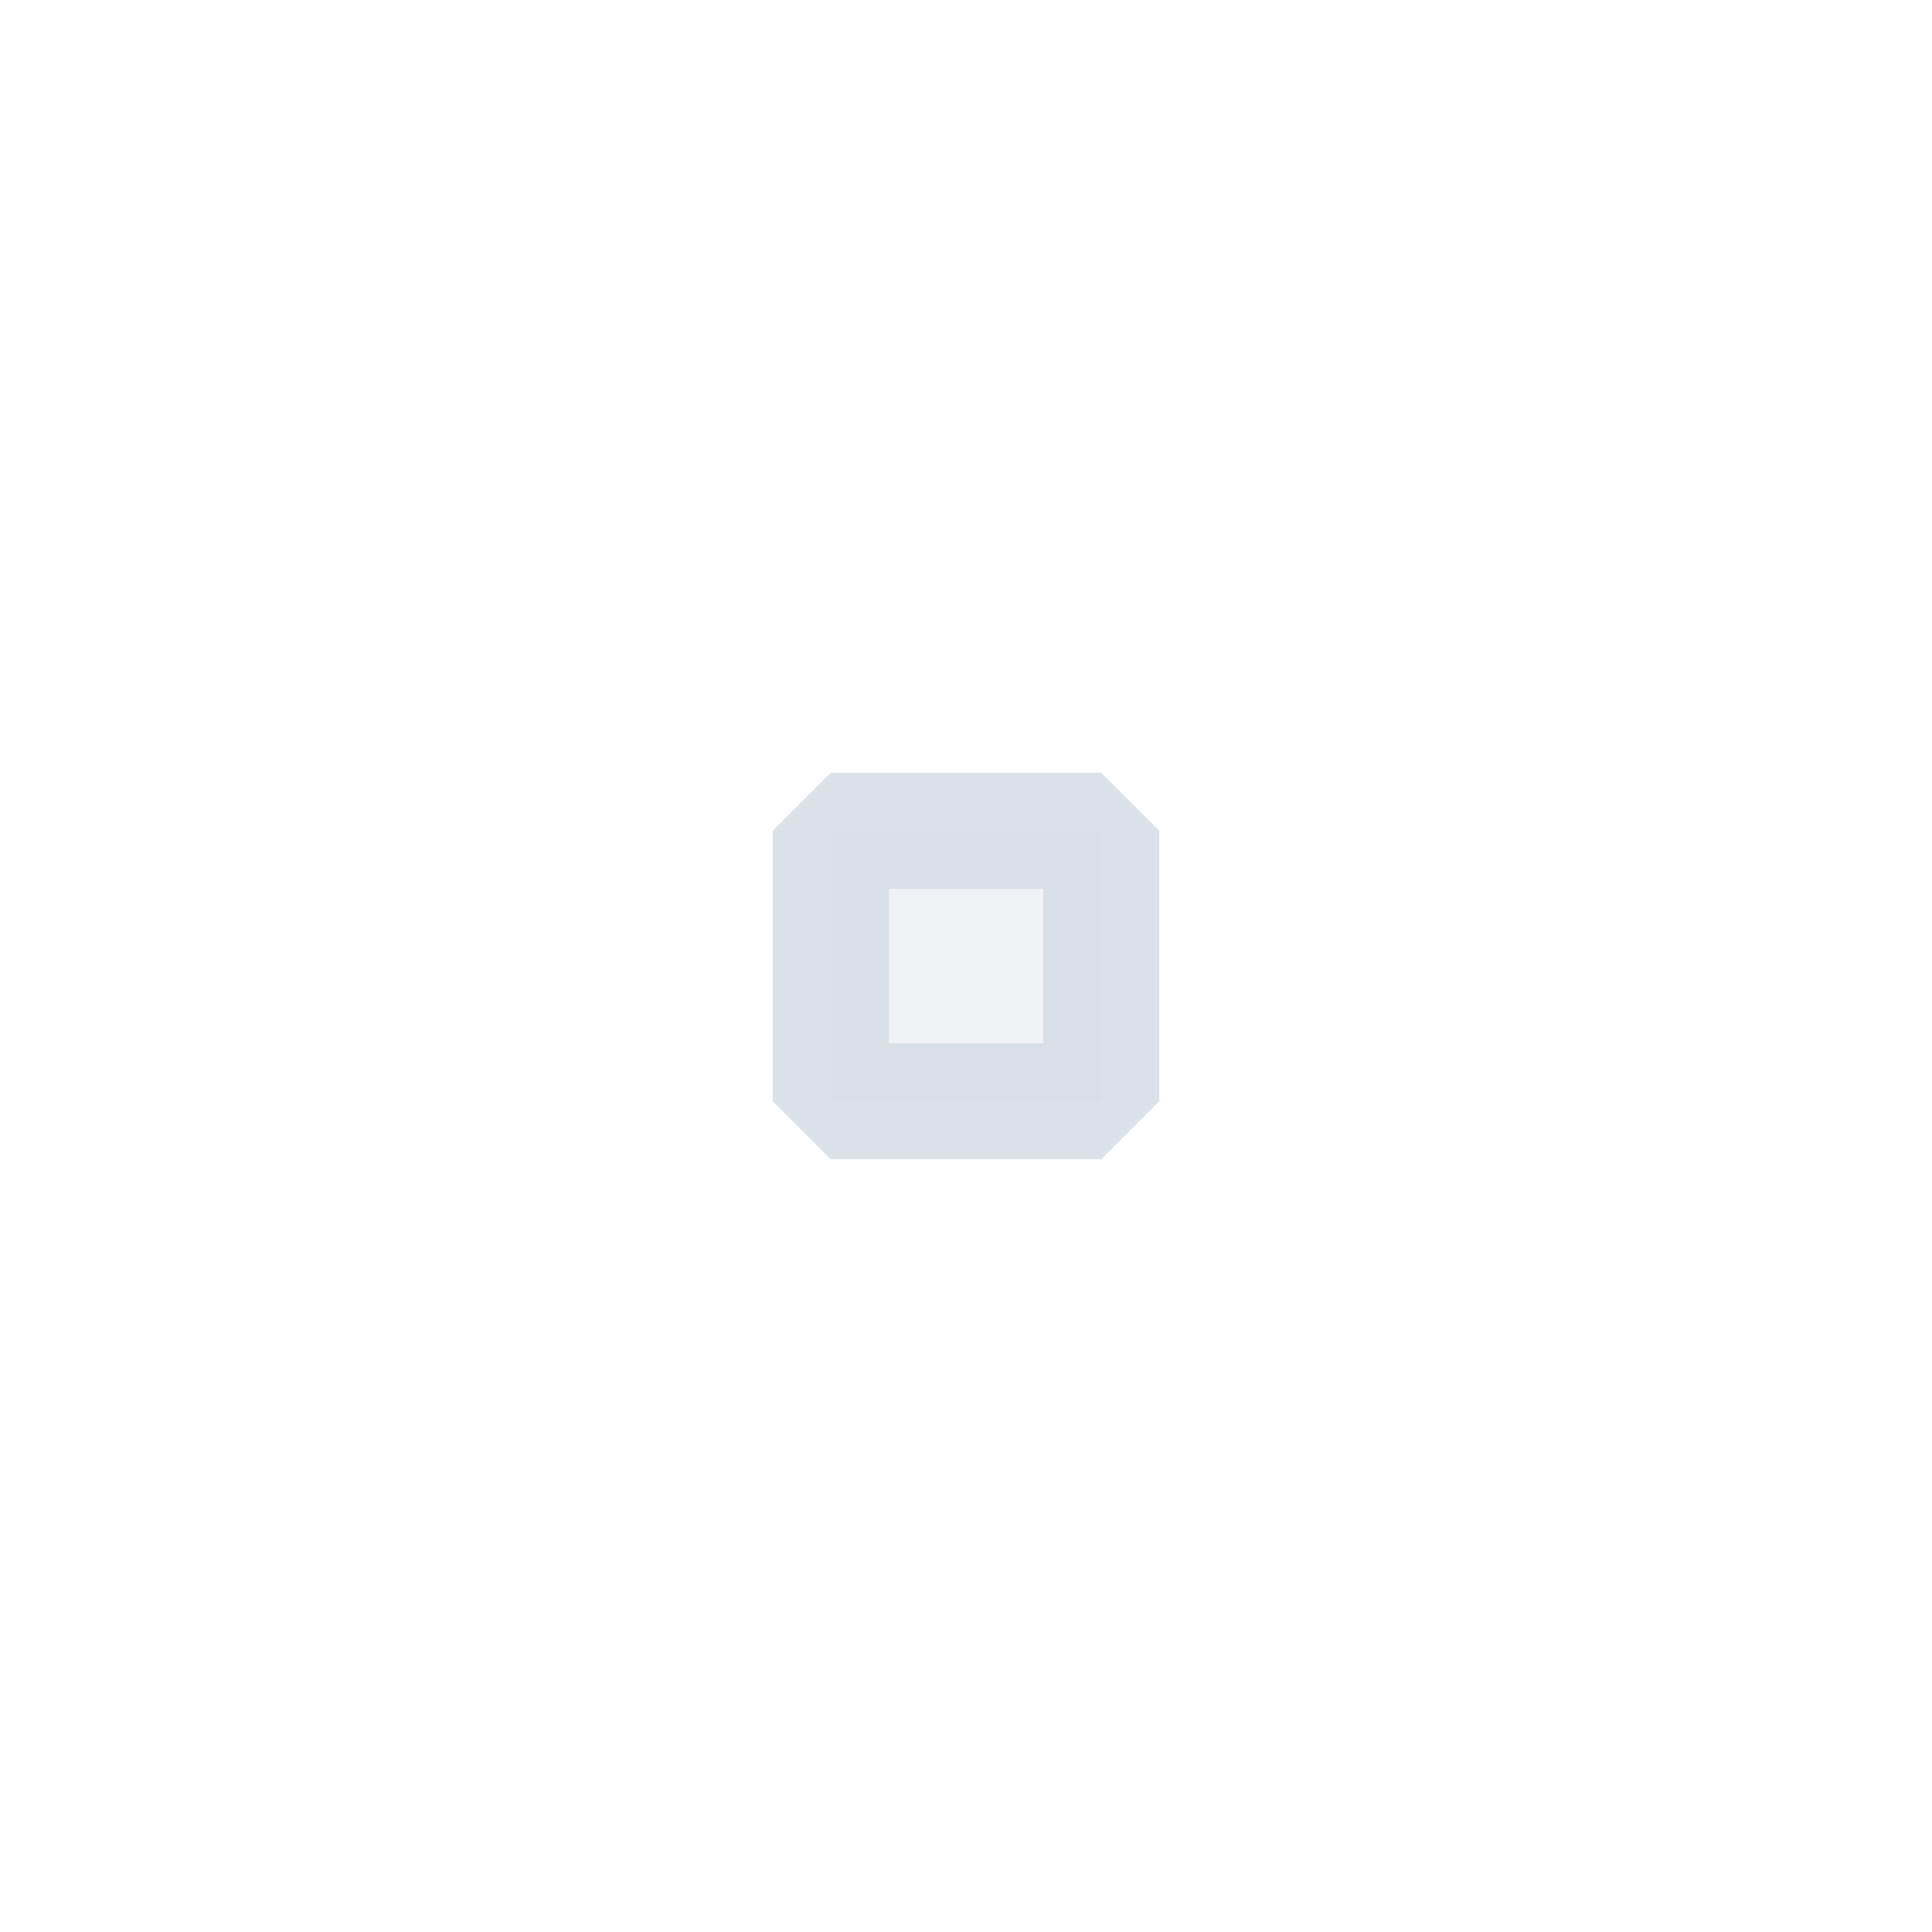
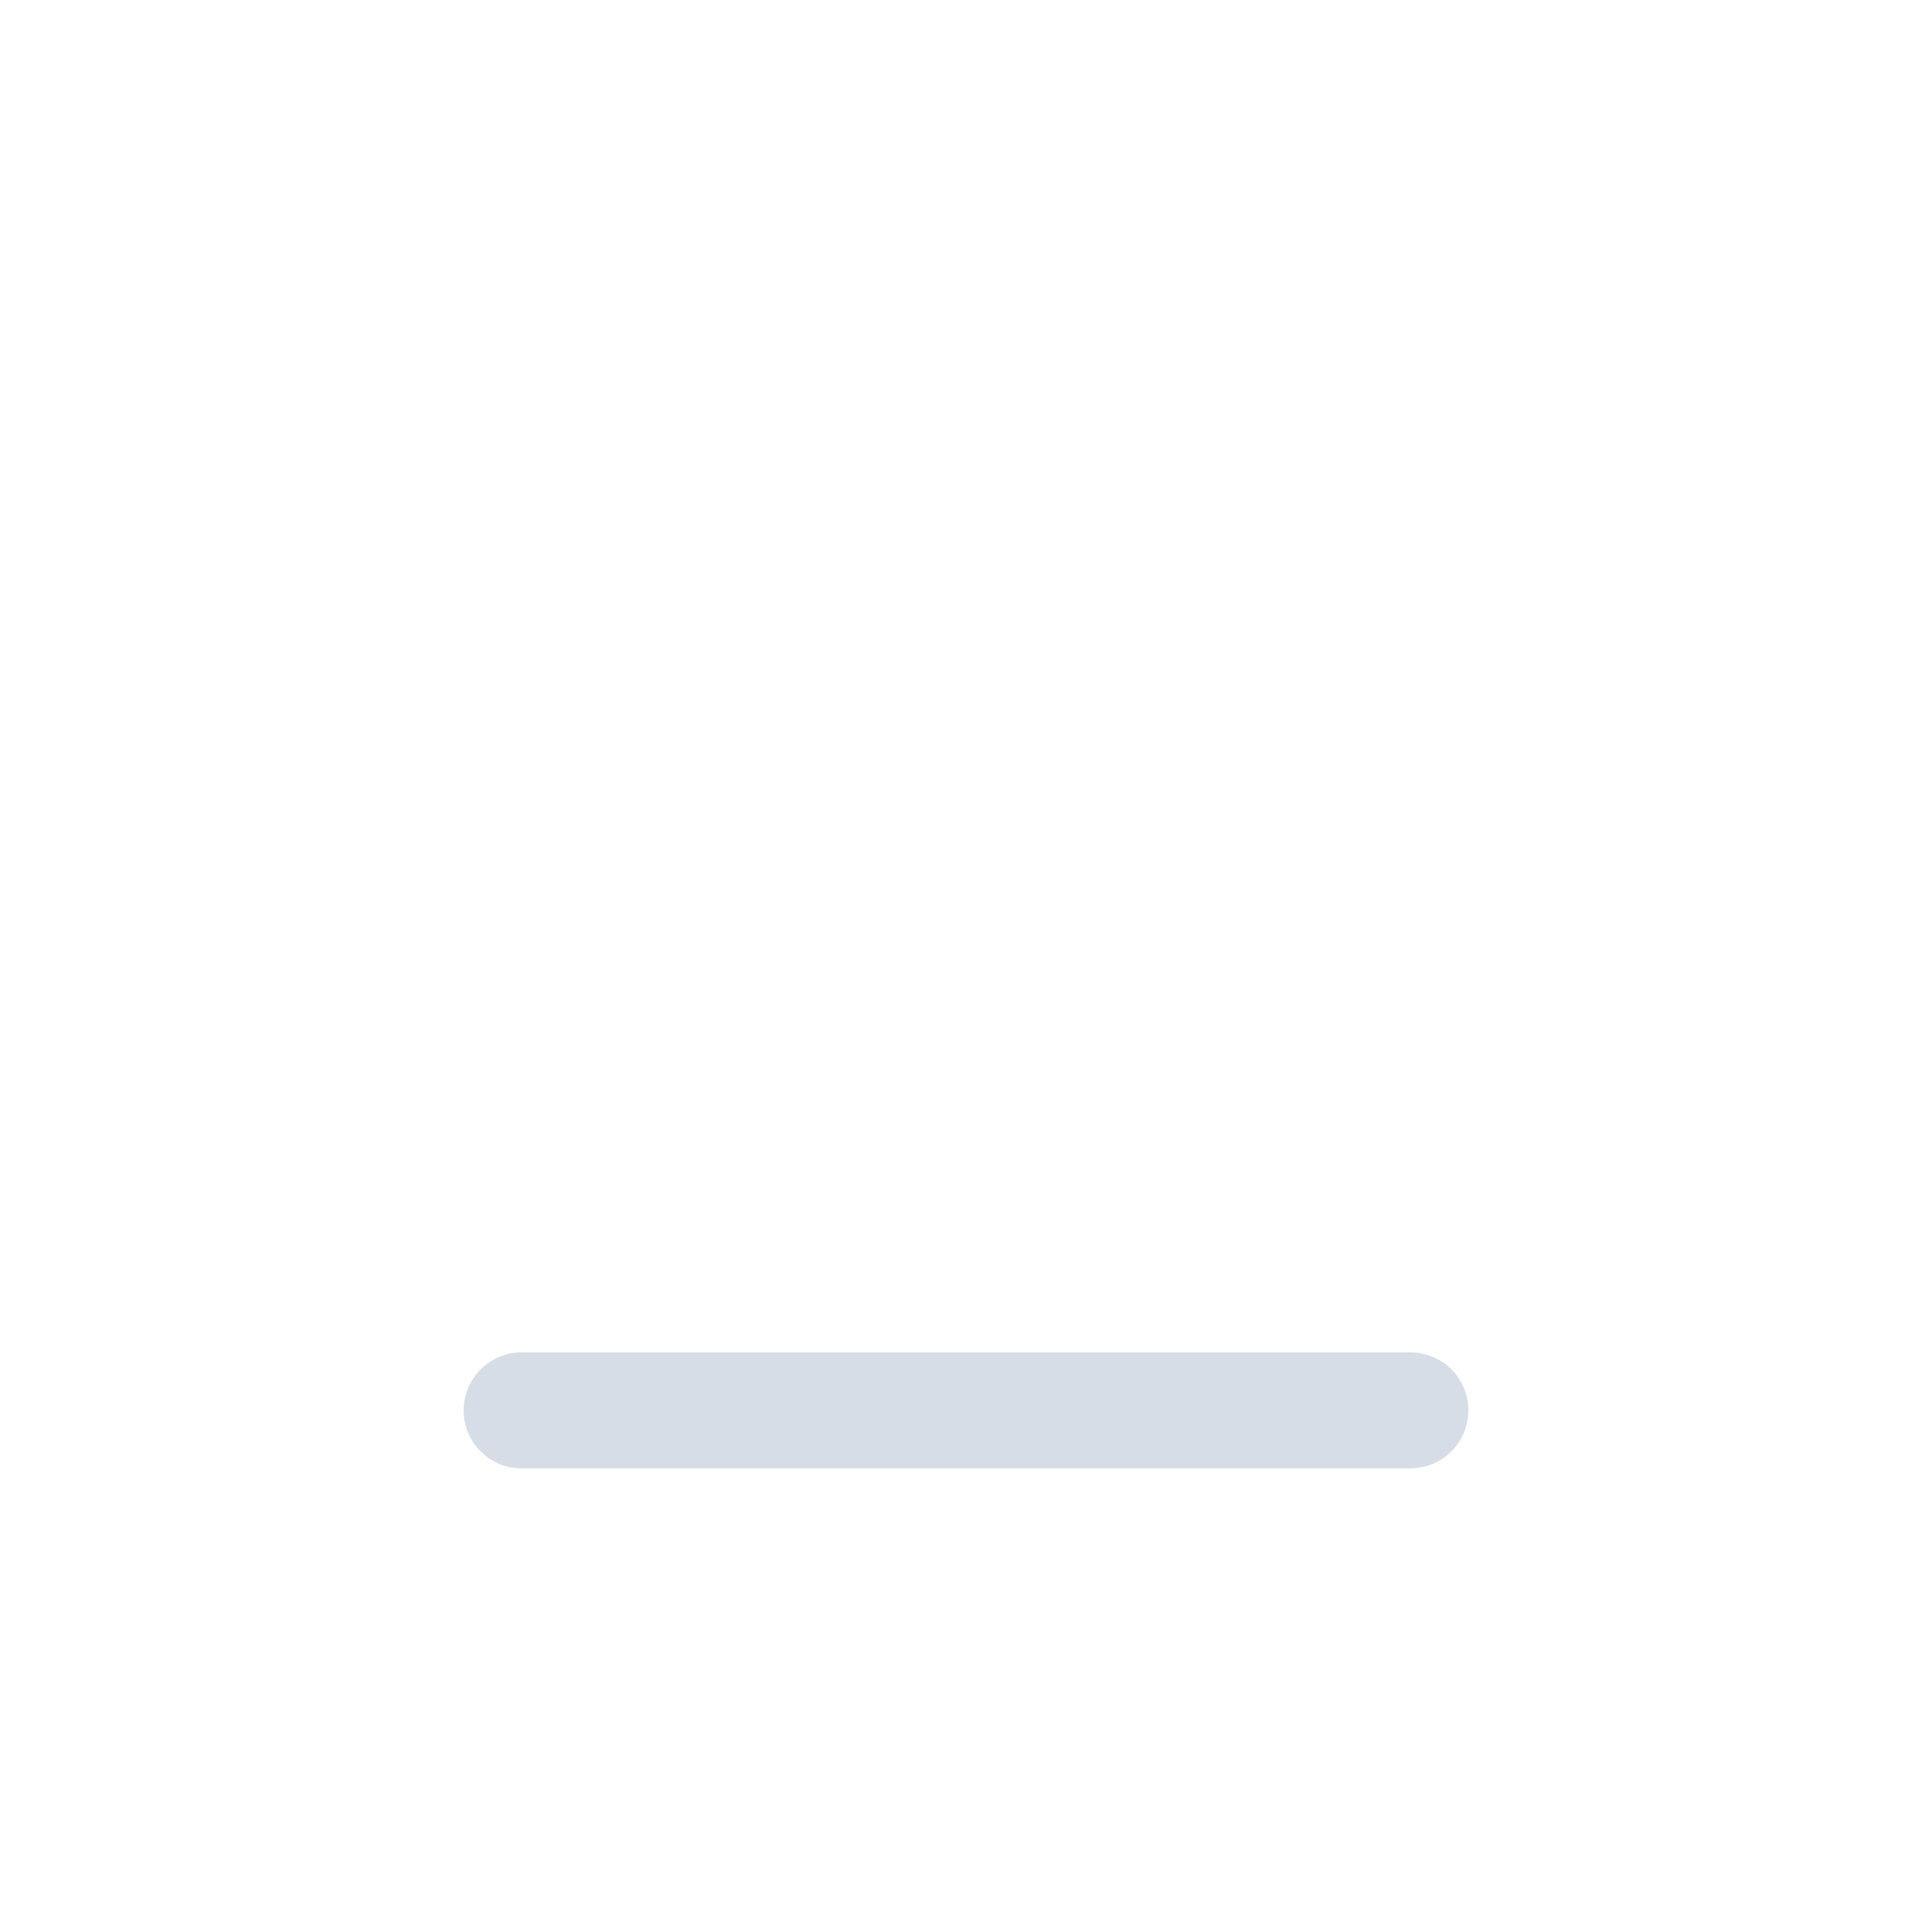
<svg xmlns="http://www.w3.org/2000/svg" viewBox="0 0 50 50" version="1.2" baseProfile="tiny">
  <defs>
</defs>
  <g fill="none" stroke="black" stroke-width="1" fill-rule="evenodd" stroke-linecap="square" stroke-linejoin="bevel">
    <g fill="none" stroke="#000000" stroke-opacity="1" stroke-width="1" stroke-linecap="square" stroke-linejoin="bevel" transform="matrix(1,0,0,1,0,0)" font-family="IBM Plex Sans" font-size="10" font-weight="400" font-style="normal">
</g>
    <g fill="none" stroke="#d3dae3" stroke-opacity="1" stroke-width="1.001" stroke-linecap="square" stroke-linejoin="bevel" transform="matrix(2.5,0,0,2.5,2.5,2.5)" font-family="IBM Plex Sans" font-size="10" font-weight="400" font-style="normal">
</g>
    <g fill="none" stroke="#d3dae3" stroke-opacity="1" stroke-width="1.001" stroke-linecap="round" stroke-linejoin="miter" stroke-miterlimit="2" transform="matrix(2.5,0,0,2.5,2.5,2.5)" font-family="IBM Plex Sans" font-size="10" font-weight="400" font-style="normal">
</g>
    <g fill="none" stroke="#d3dae3" stroke-opacity="1" stroke-width="1.001" stroke-linecap="round" stroke-linejoin="miter" stroke-miterlimit="2" transform="matrix(2.5,0,0,2.5,2.5,2.5)" font-family="IBM Plex Sans" font-size="10" font-weight="400" font-style="normal">
</g>
-     <g fill="#d3dae3" fill-opacity="0.35" stroke="#d3dae3" stroke-opacity="0.81" stroke-width="1.201" stroke-linecap="round" stroke-linejoin="bevel" transform="matrix(2.5,0,0,2.5,21.5,21.5)" font-family="IBM Plex Sans" font-size="10" font-weight="400" font-style="normal">
-       <rect x="0" y="0" width="2.8" height="2.8" />
+     <g fill="none" stroke="#d3dae3" stroke-opacity="0.9" stroke-width="1.201" stroke-linecap="round" stroke-linejoin="miter" stroke-miterlimit="2" transform="matrix(2.5,0,0,2.5,2.5,2.5)" font-family="IBM Plex Sans" font-size="10" font-weight="400" font-style="normal">
+       <polyline fill="none" vector-effect="none" points="4.4,13.6 13.6,13.6 " />
    </g>
    <g fill="none" stroke="#d3dae3" stroke-opacity="1" stroke-width="1.001" stroke-linecap="square" stroke-linejoin="bevel" transform="matrix(2.5,0,0,2.5,2.5,2.5)" font-family="IBM Plex Sans" font-size="10" font-weight="400" font-style="normal">
</g>
    <g fill="none" stroke="#000000" stroke-opacity="1" stroke-width="1" stroke-linecap="square" stroke-linejoin="bevel" transform="matrix(1,0,0,1,0,0)" font-family="IBM Plex Sans" font-size="10" font-weight="400" font-style="normal">
</g>
  </g>
</svg>
